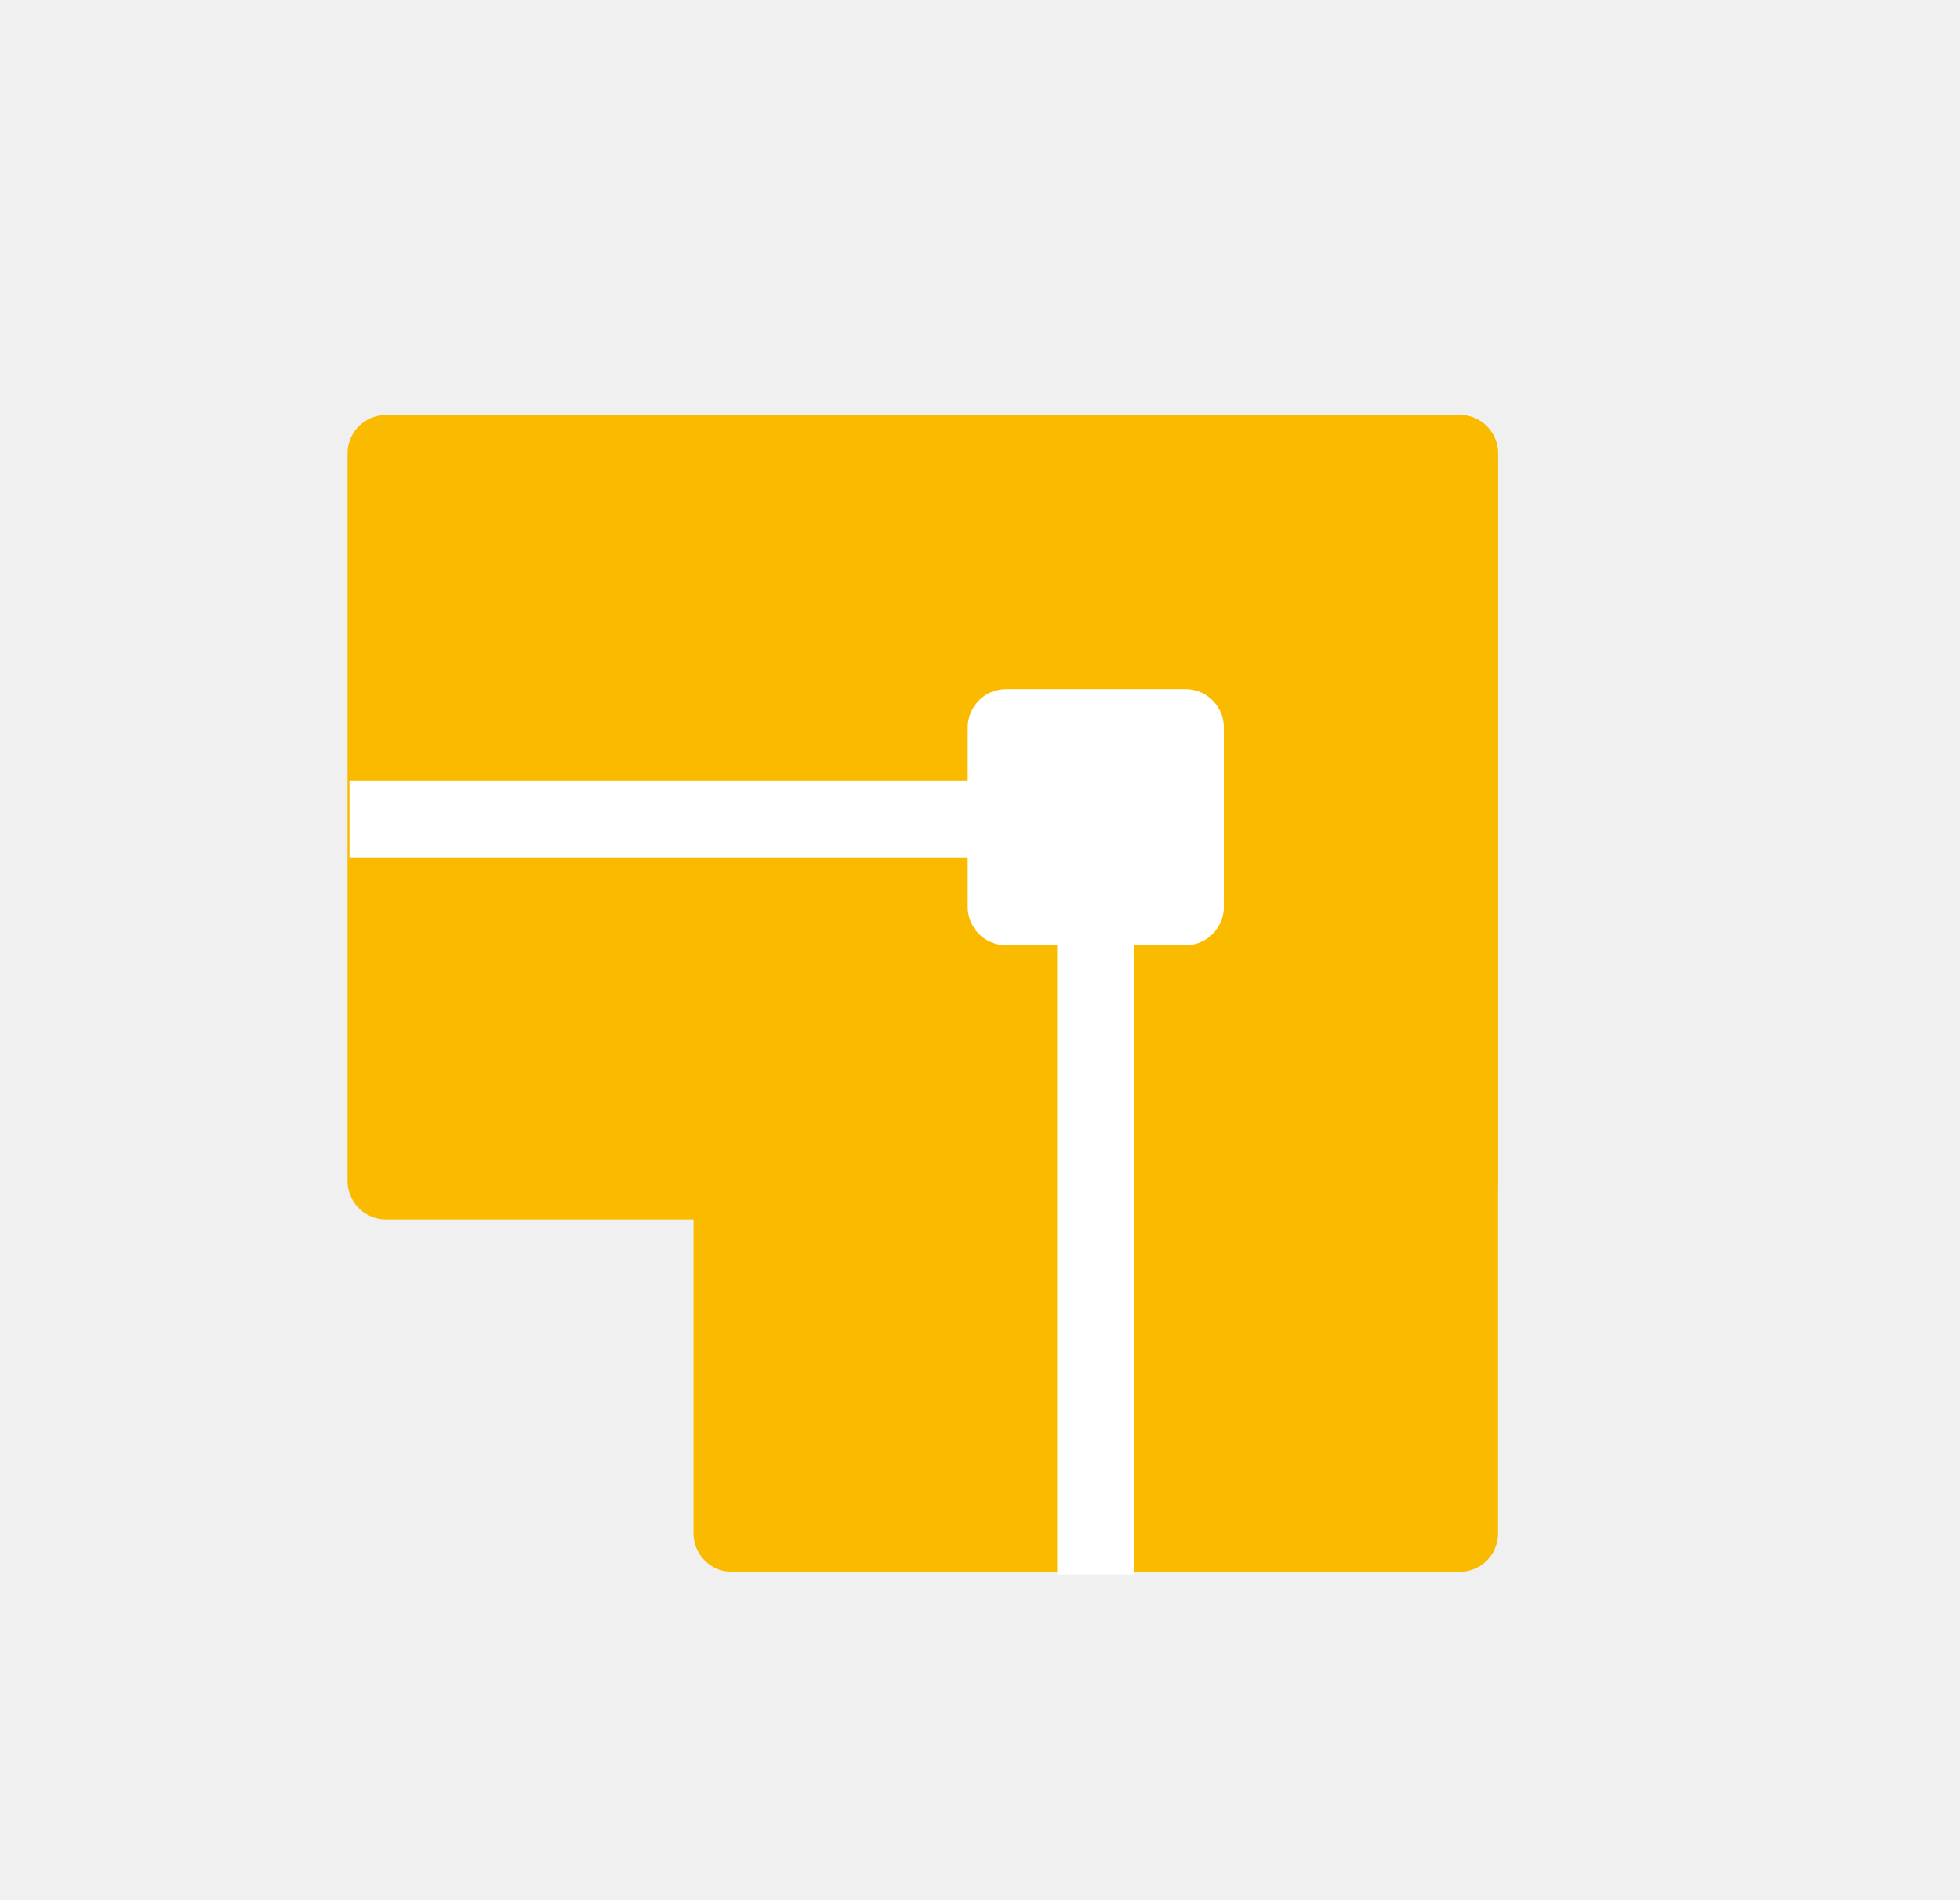
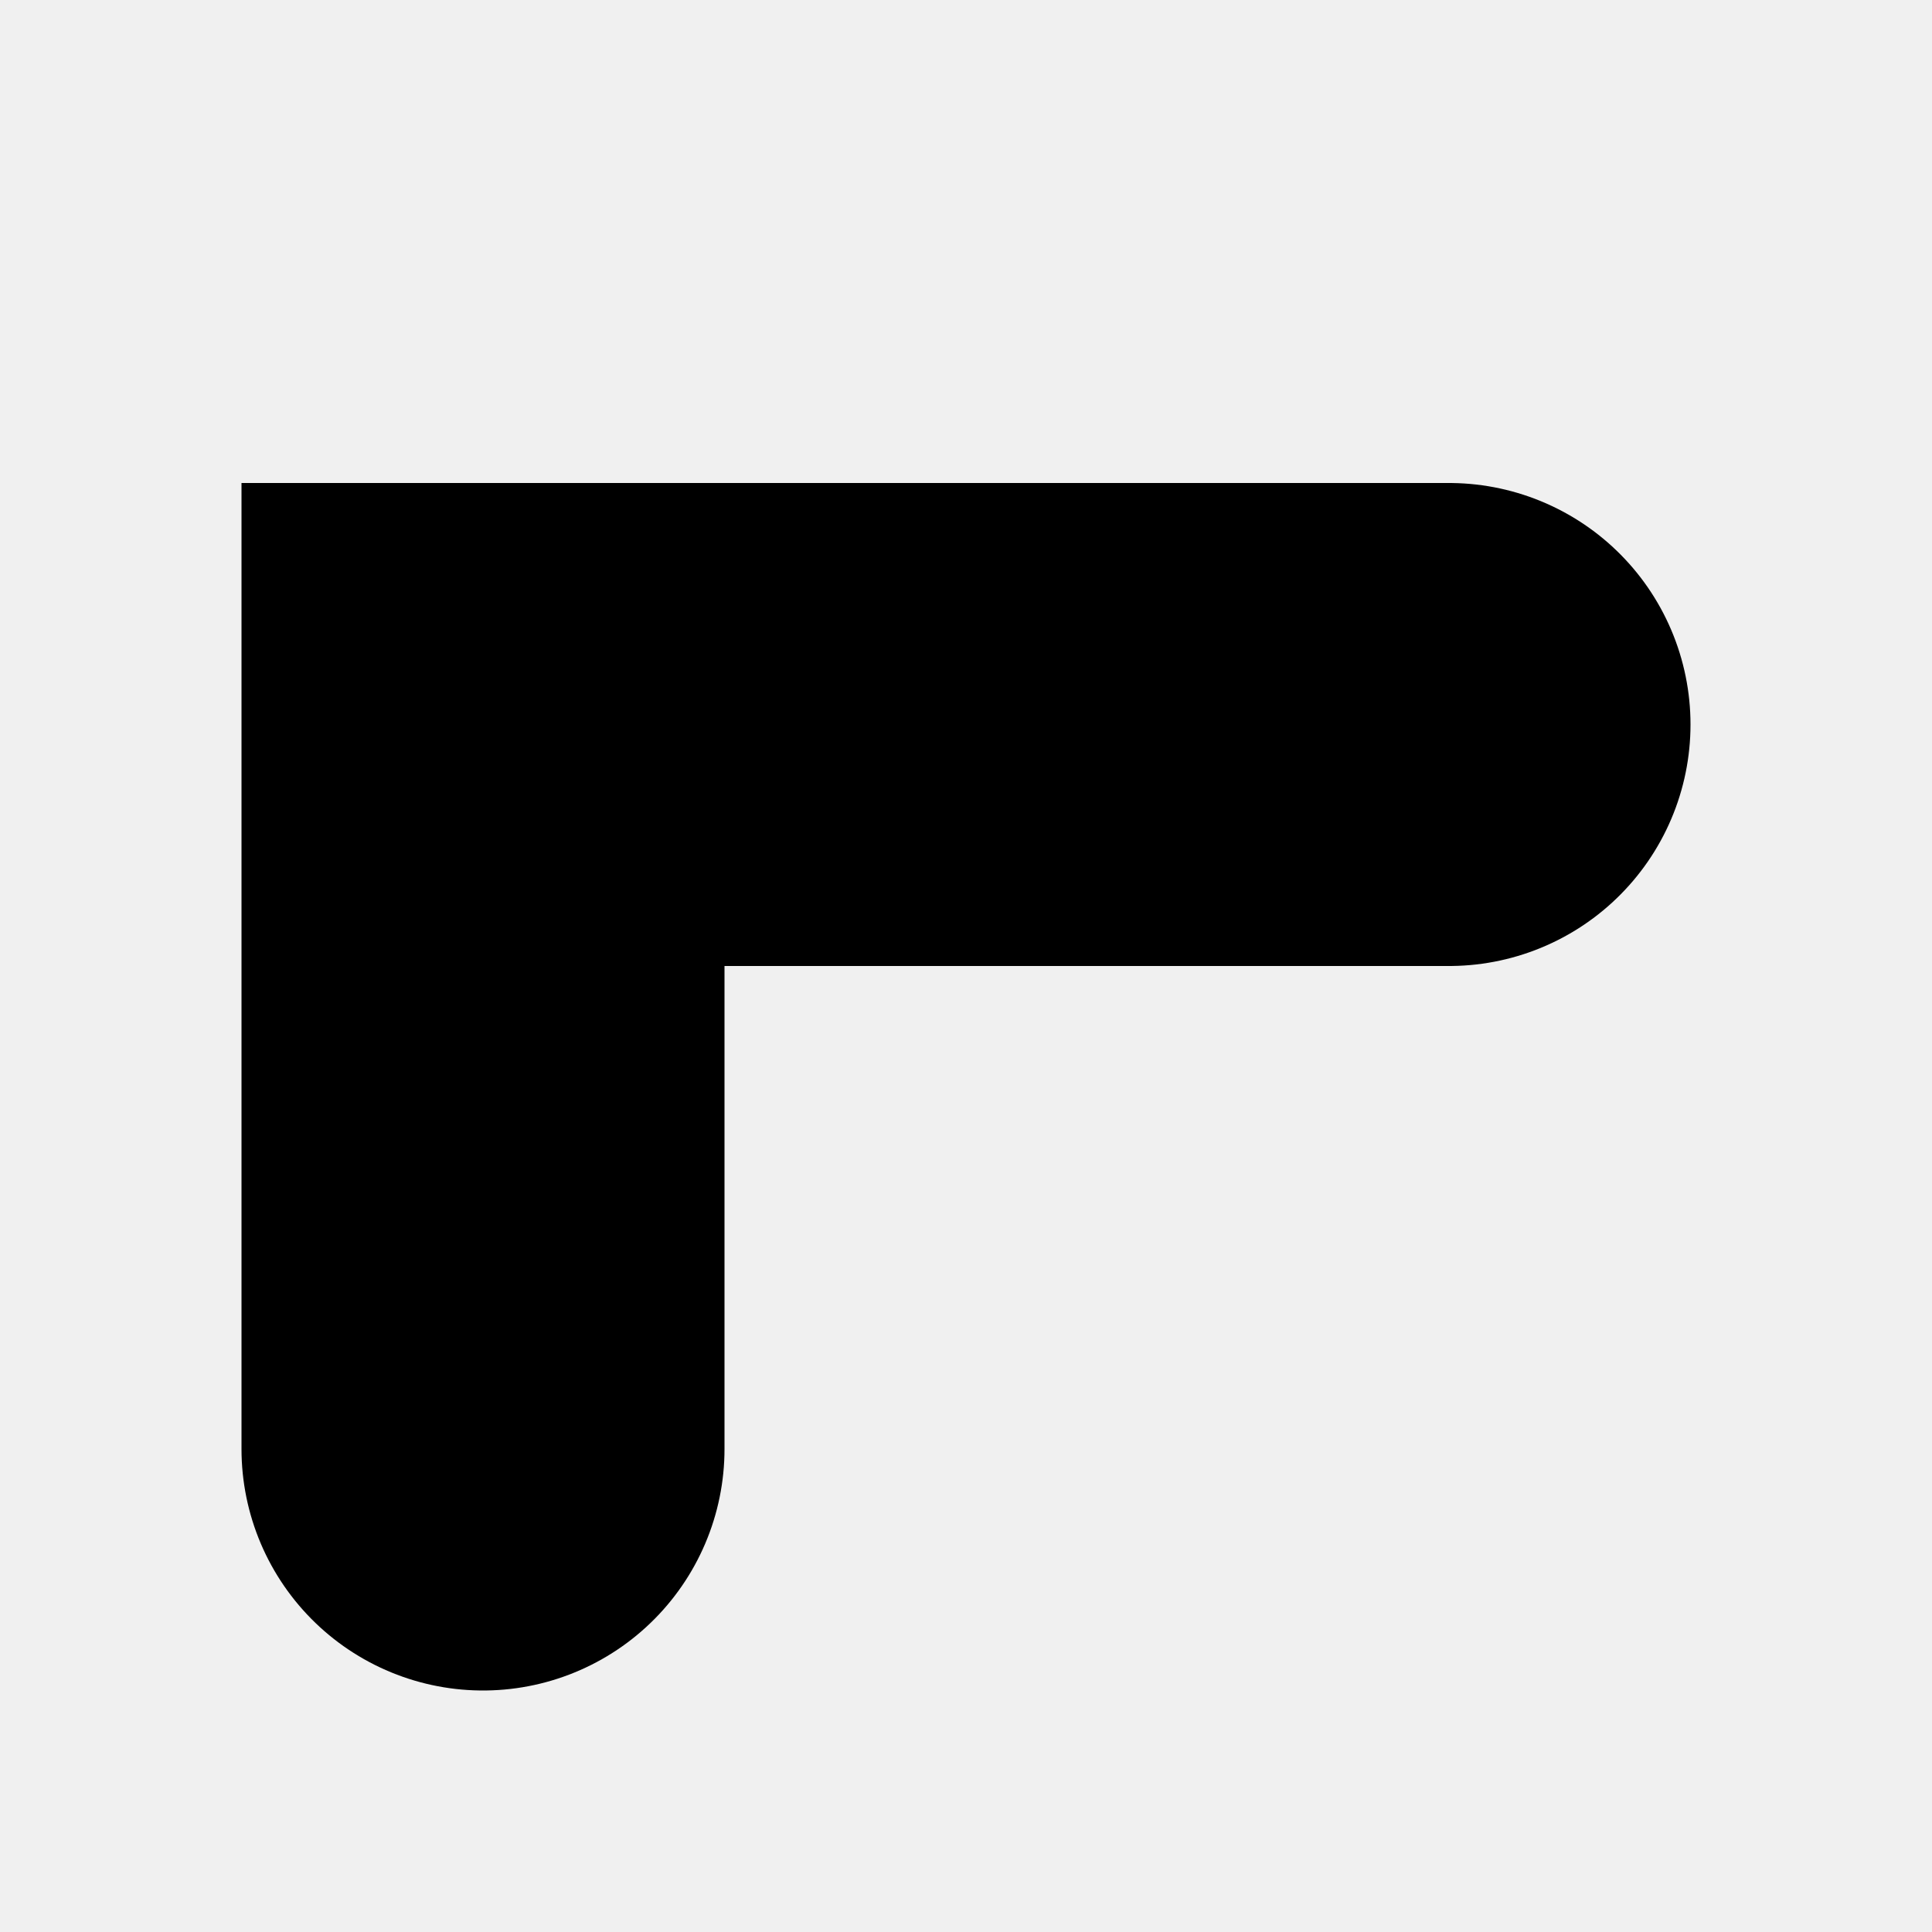
- <svg xmlns="http://www.w3.org/2000/svg" viewBox="0 0 51.04 49.47">
-   <defs>
-     <style>.cls-1{fill:none;}.cls-2{fill:#f9ba00;stroke:#f9ba00;}.cls-2,.cls-3{stroke-linecap:round;}.cls-2,.cls-3,.cls-4{stroke-linejoin:round;stroke-width:2px;}.cls-3,.cls-4{fill:#fff;stroke:#fff;}</style>
-   </defs>
-   <g id="Calque_2" data-name="Calque 2">
-     <g id="Calque_1-2" data-name="Calque 1">
-       <polyline class="cls-1" points="6.8 0 51.04 0 51.04 49.47 0 49.47 0 0 6.8 0" />
-       <rect class="cls-2" x="14.47" y="16.4" width="28.13" height="18.95" transform="translate(2.66 54.41) rotate(-90)" />
-       <rect class="cls-2" x="10.05" y="11.81" width="27.96" height="18.95" />
-       <rect class="cls-3" x="26.2" y="18.95" width="4.67" height="4.67" />
-       <line class="cls-4" x1="28.53" y1="21.33" x2="9.1" y2="21.33" />
-       <line class="cls-4" x1="28.53" y1="41.01" x2="28.53" y2="21.33" />
-     </g>
-   </g>
+ <svg xmlns="http://www.w3.org/2000/svg" width="24" height="24" viewBox="0 0 24 24" fill="none" stroke="currentColor" stroke-width="2" stroke-linecap="round" stroke-linejoin="round">
+   <path d="M6 18 V9 H18" stroke-width="6" stroke-linejoin="miter" />
</svg>
